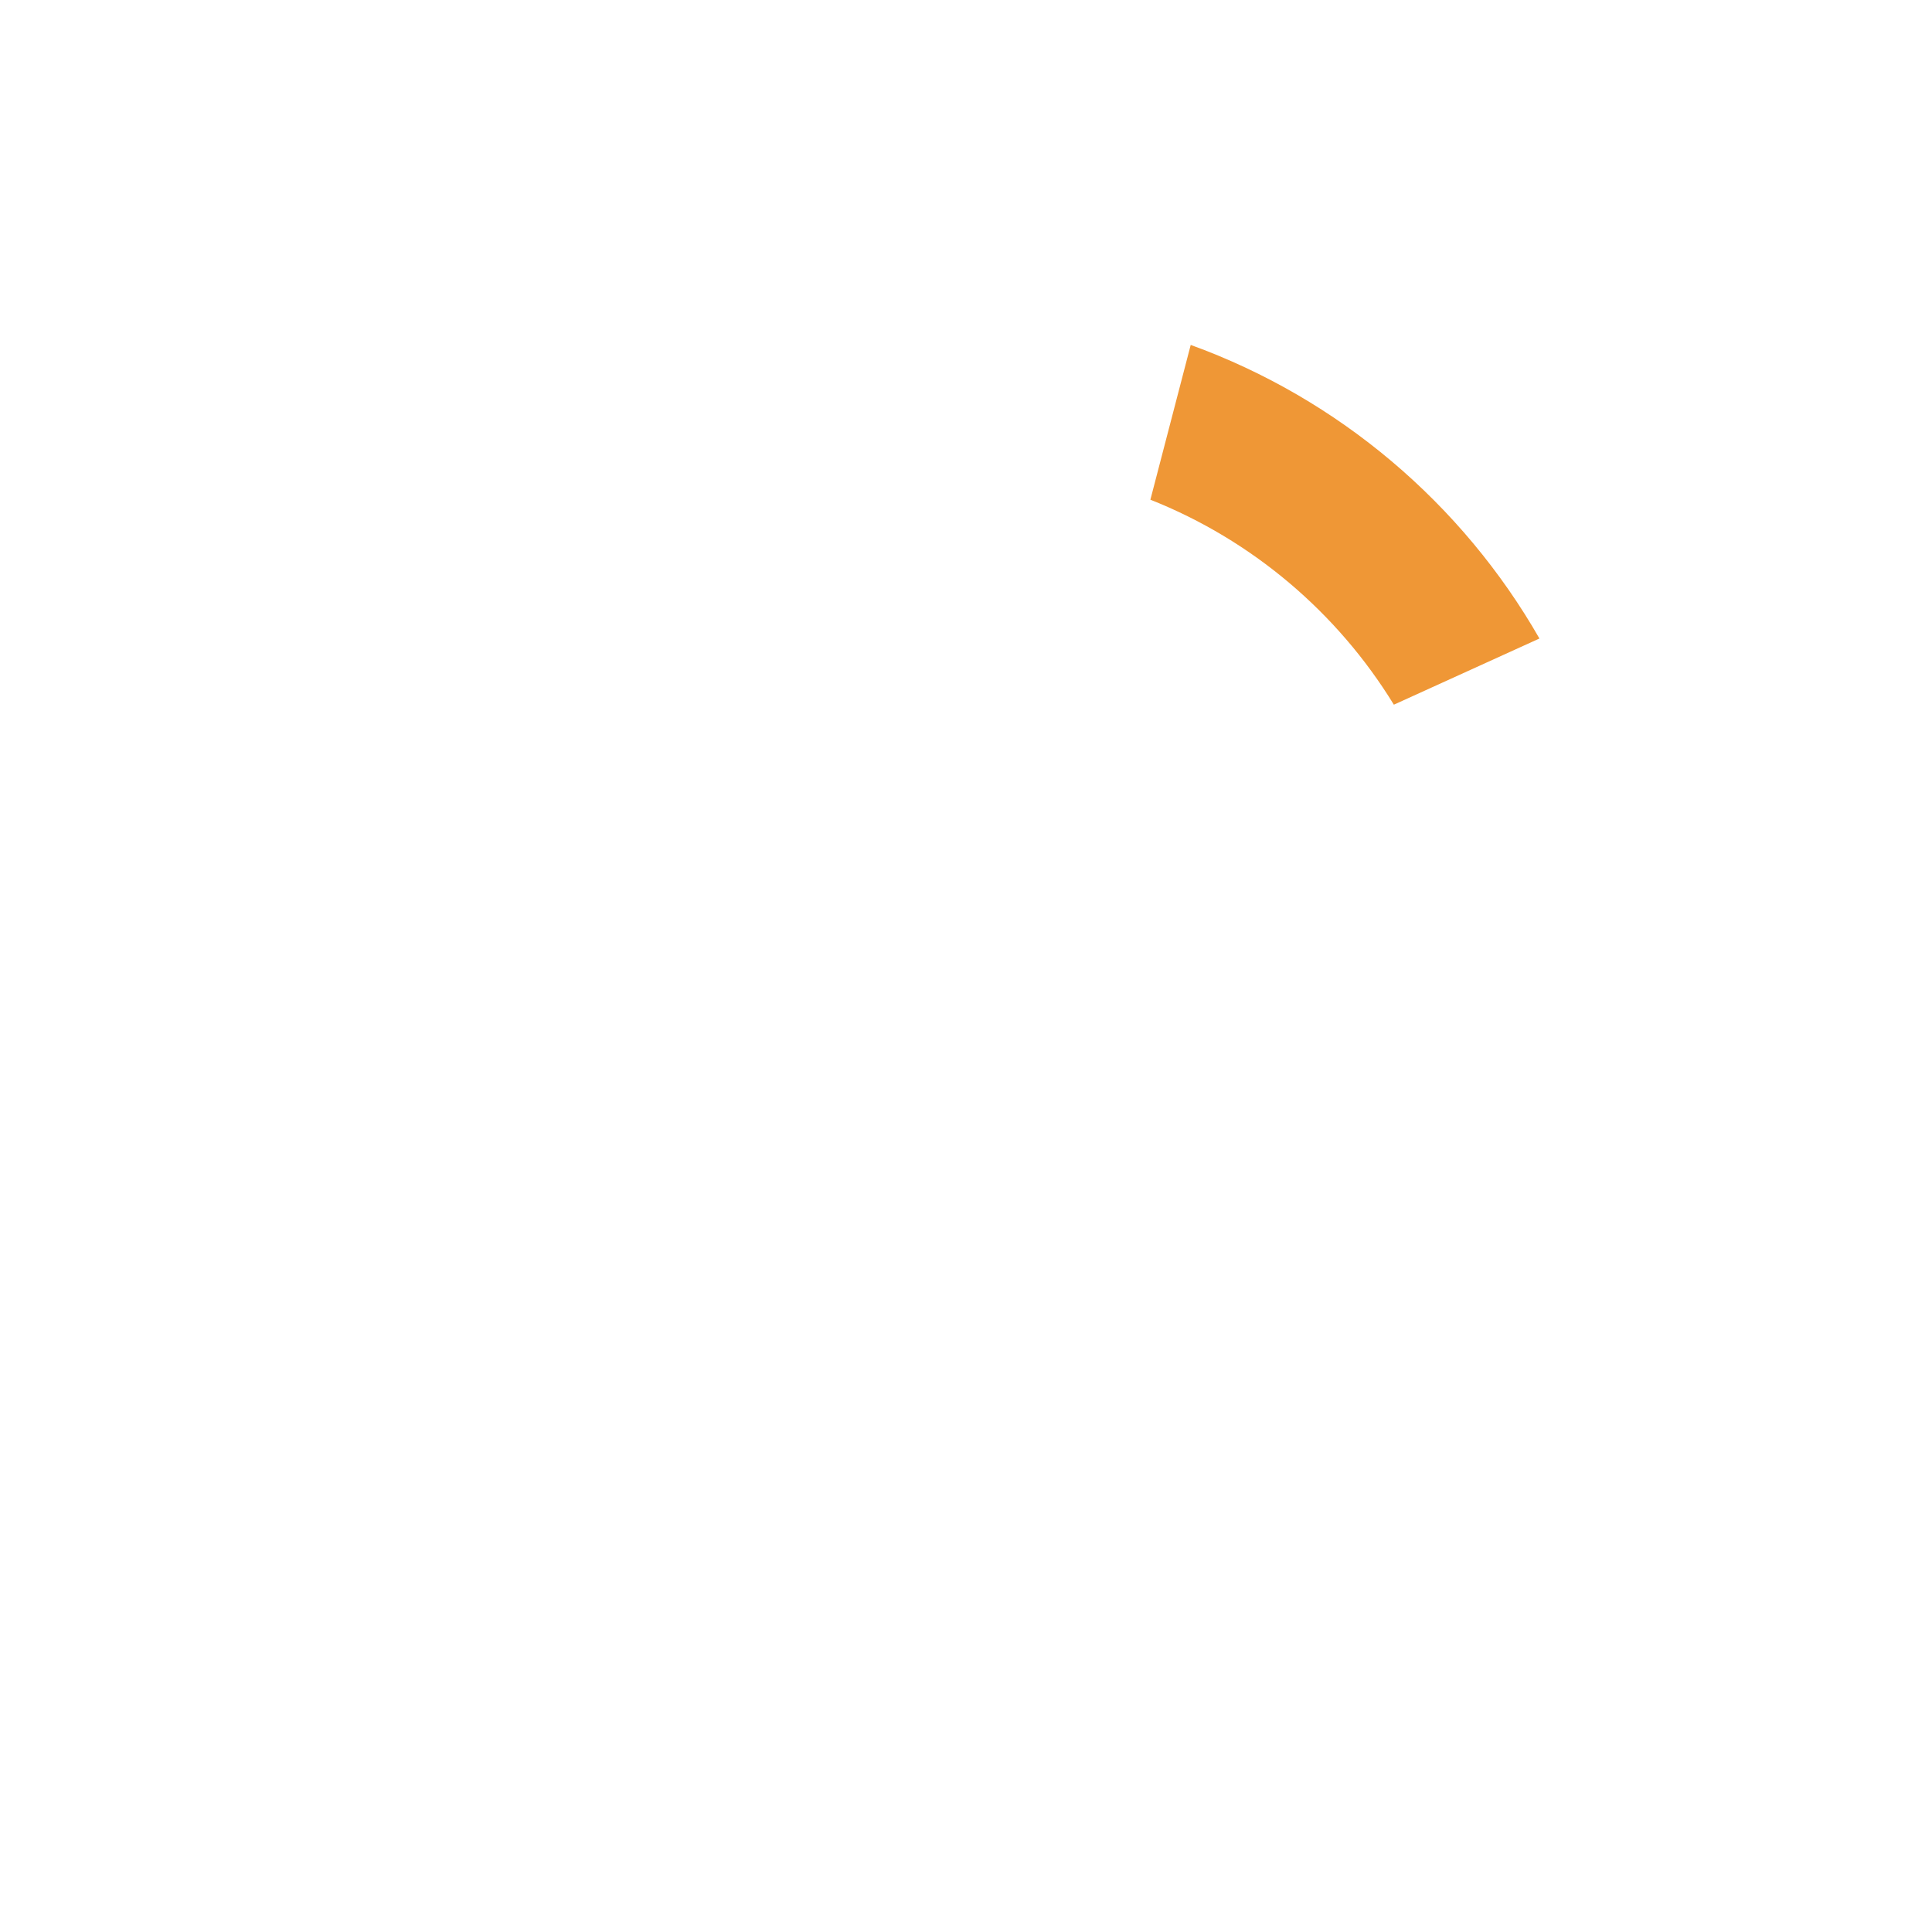
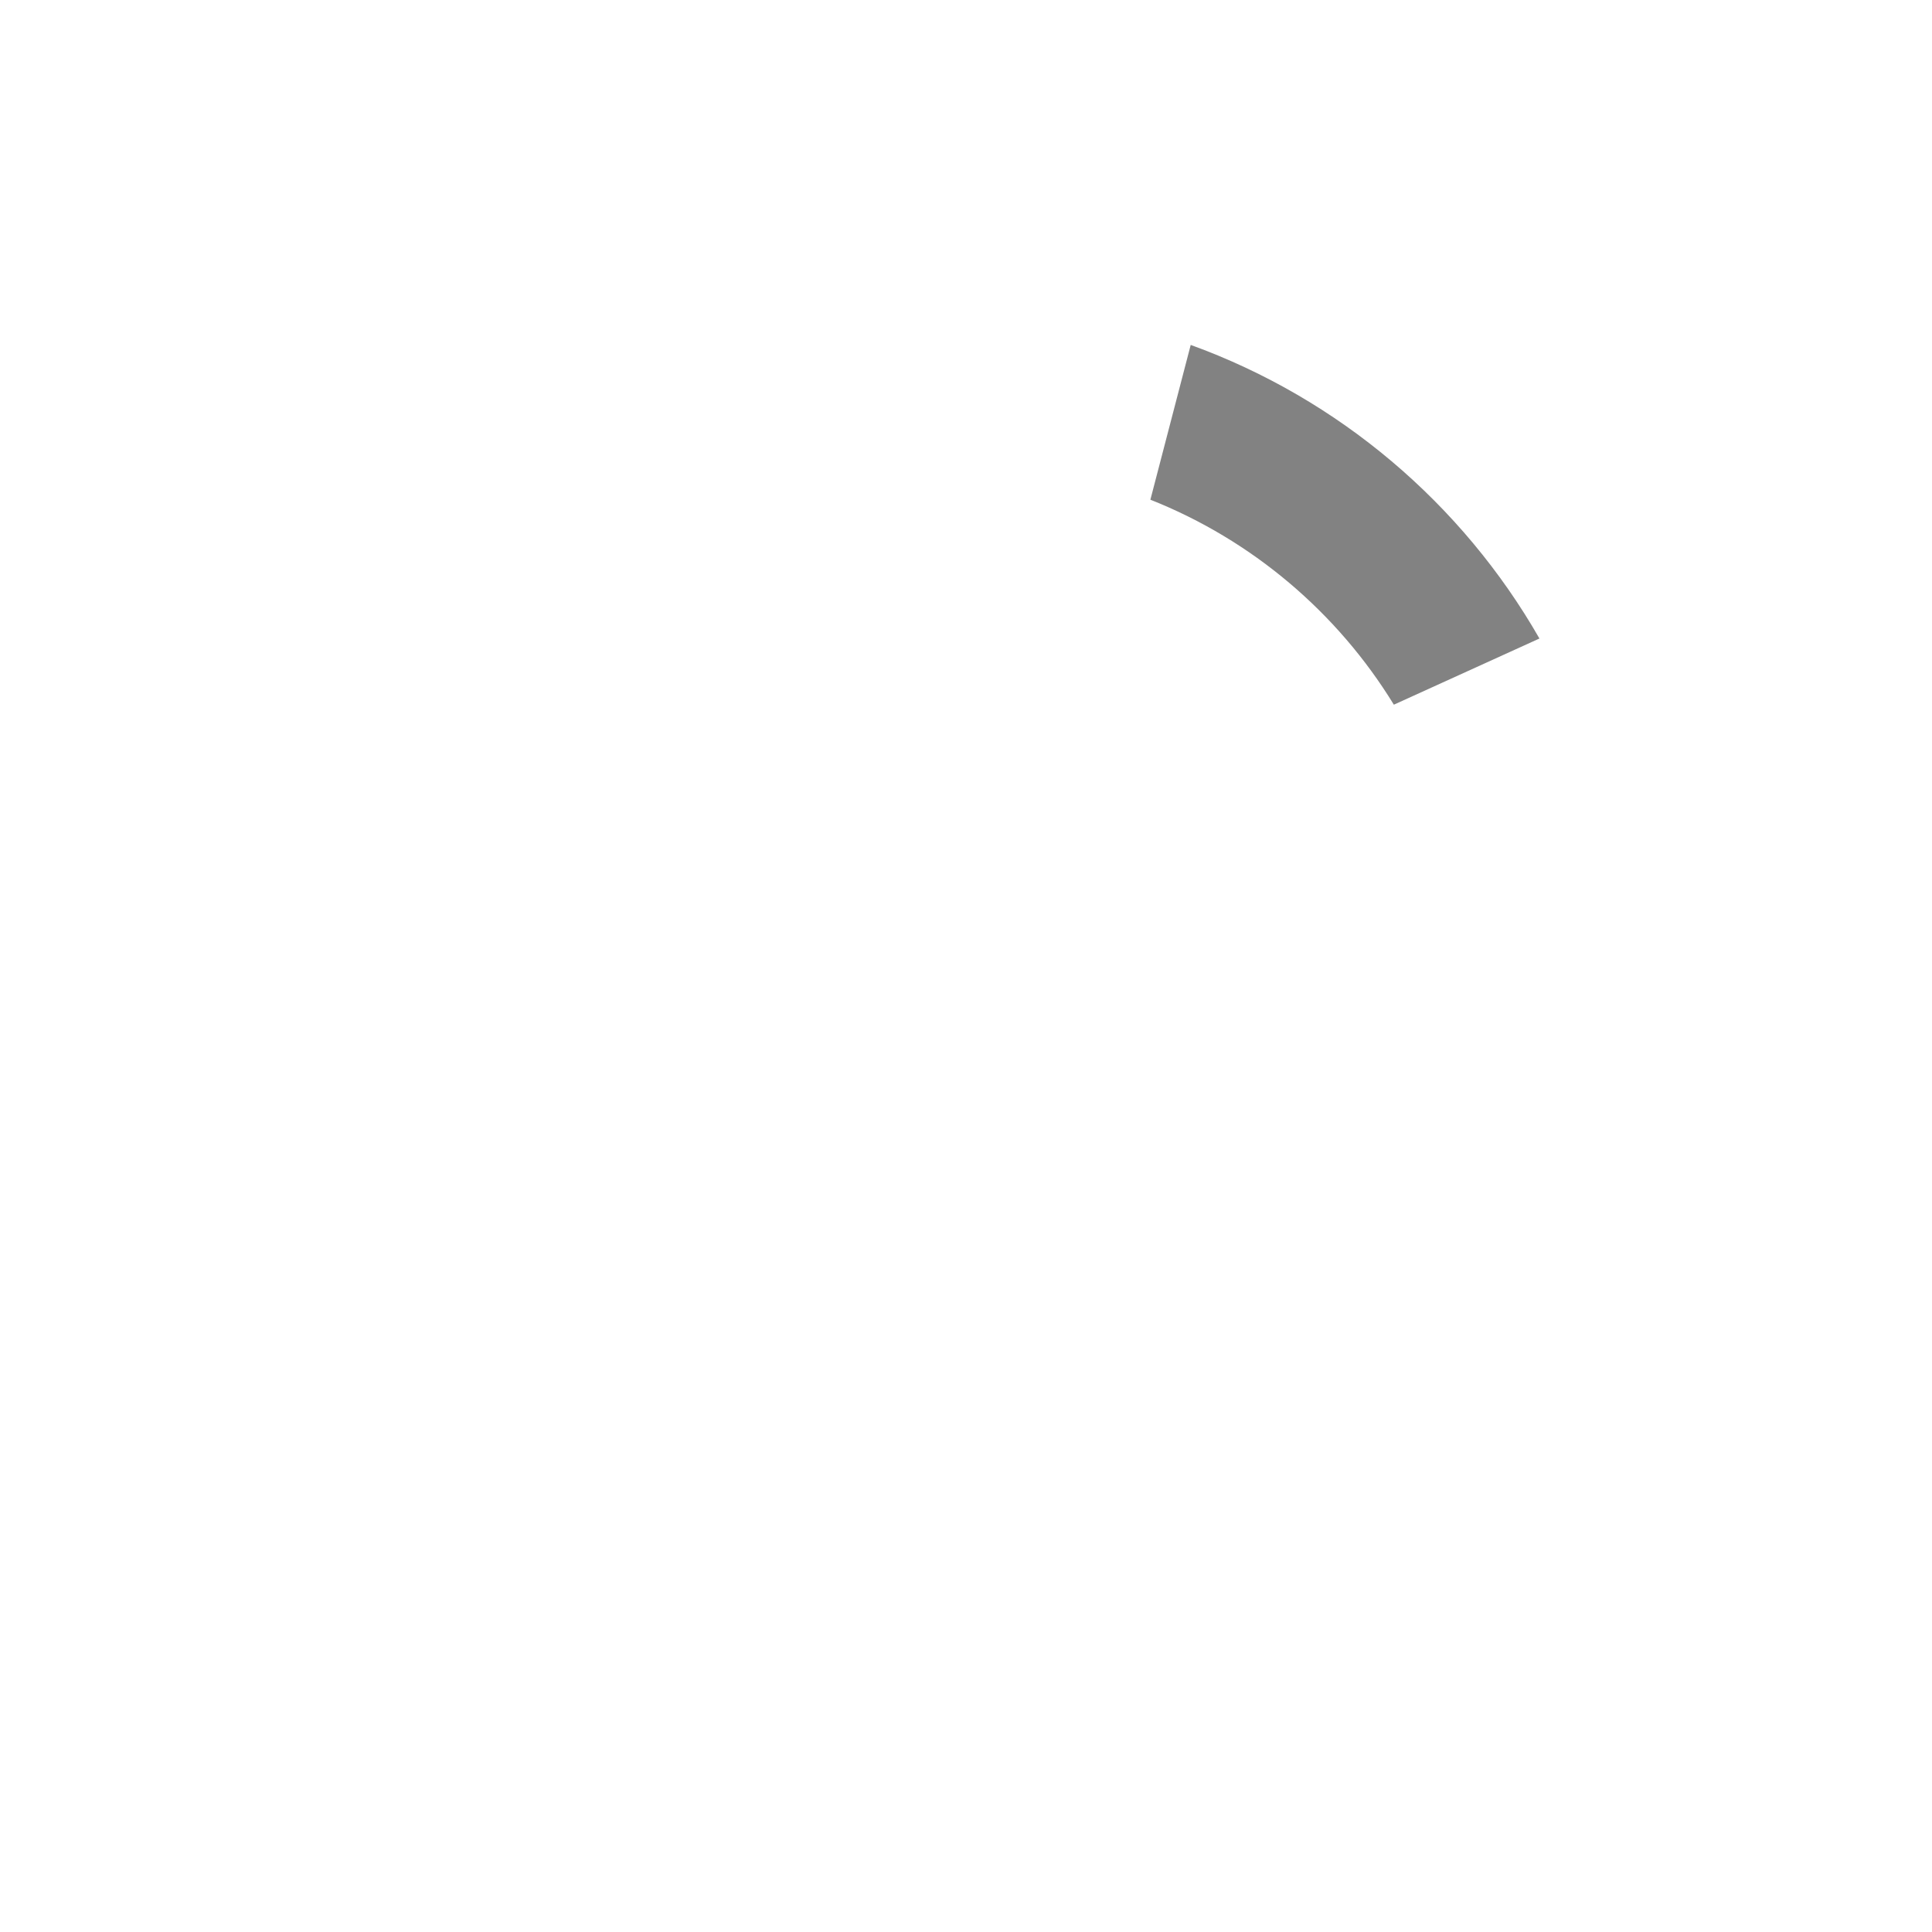
<svg xmlns="http://www.w3.org/2000/svg" version="1.1" x="0px" y="0px" viewBox="0 0 1024 1024" style="enable-background:new 0 0 1024 1024;" xml:space="preserve">
  <g>
</g>
  <g id="normal-accent">
-     <path style="fill-rule:evenodd;clip-rule:evenodd;fill:#EF9736;" d="M631.102,182.819   c78.453,28.426,143.89,84.12,184.833,155.605l-77.164,35.075   c-29.918-48.848-75.174-87.305-129.044-108.648L631.102,182.819z" />
+     <path style="fill-rule:evenodd;clip-rule:evenodd;fill:#828282;" d="M631.102,182.819   c78.453,28.426,143.89,84.12,184.833,155.605l-77.164,35.075   c-29.918-48.848-75.174-87.305-129.044-108.648L631.102,182.819z" />
  </g>
</svg>
